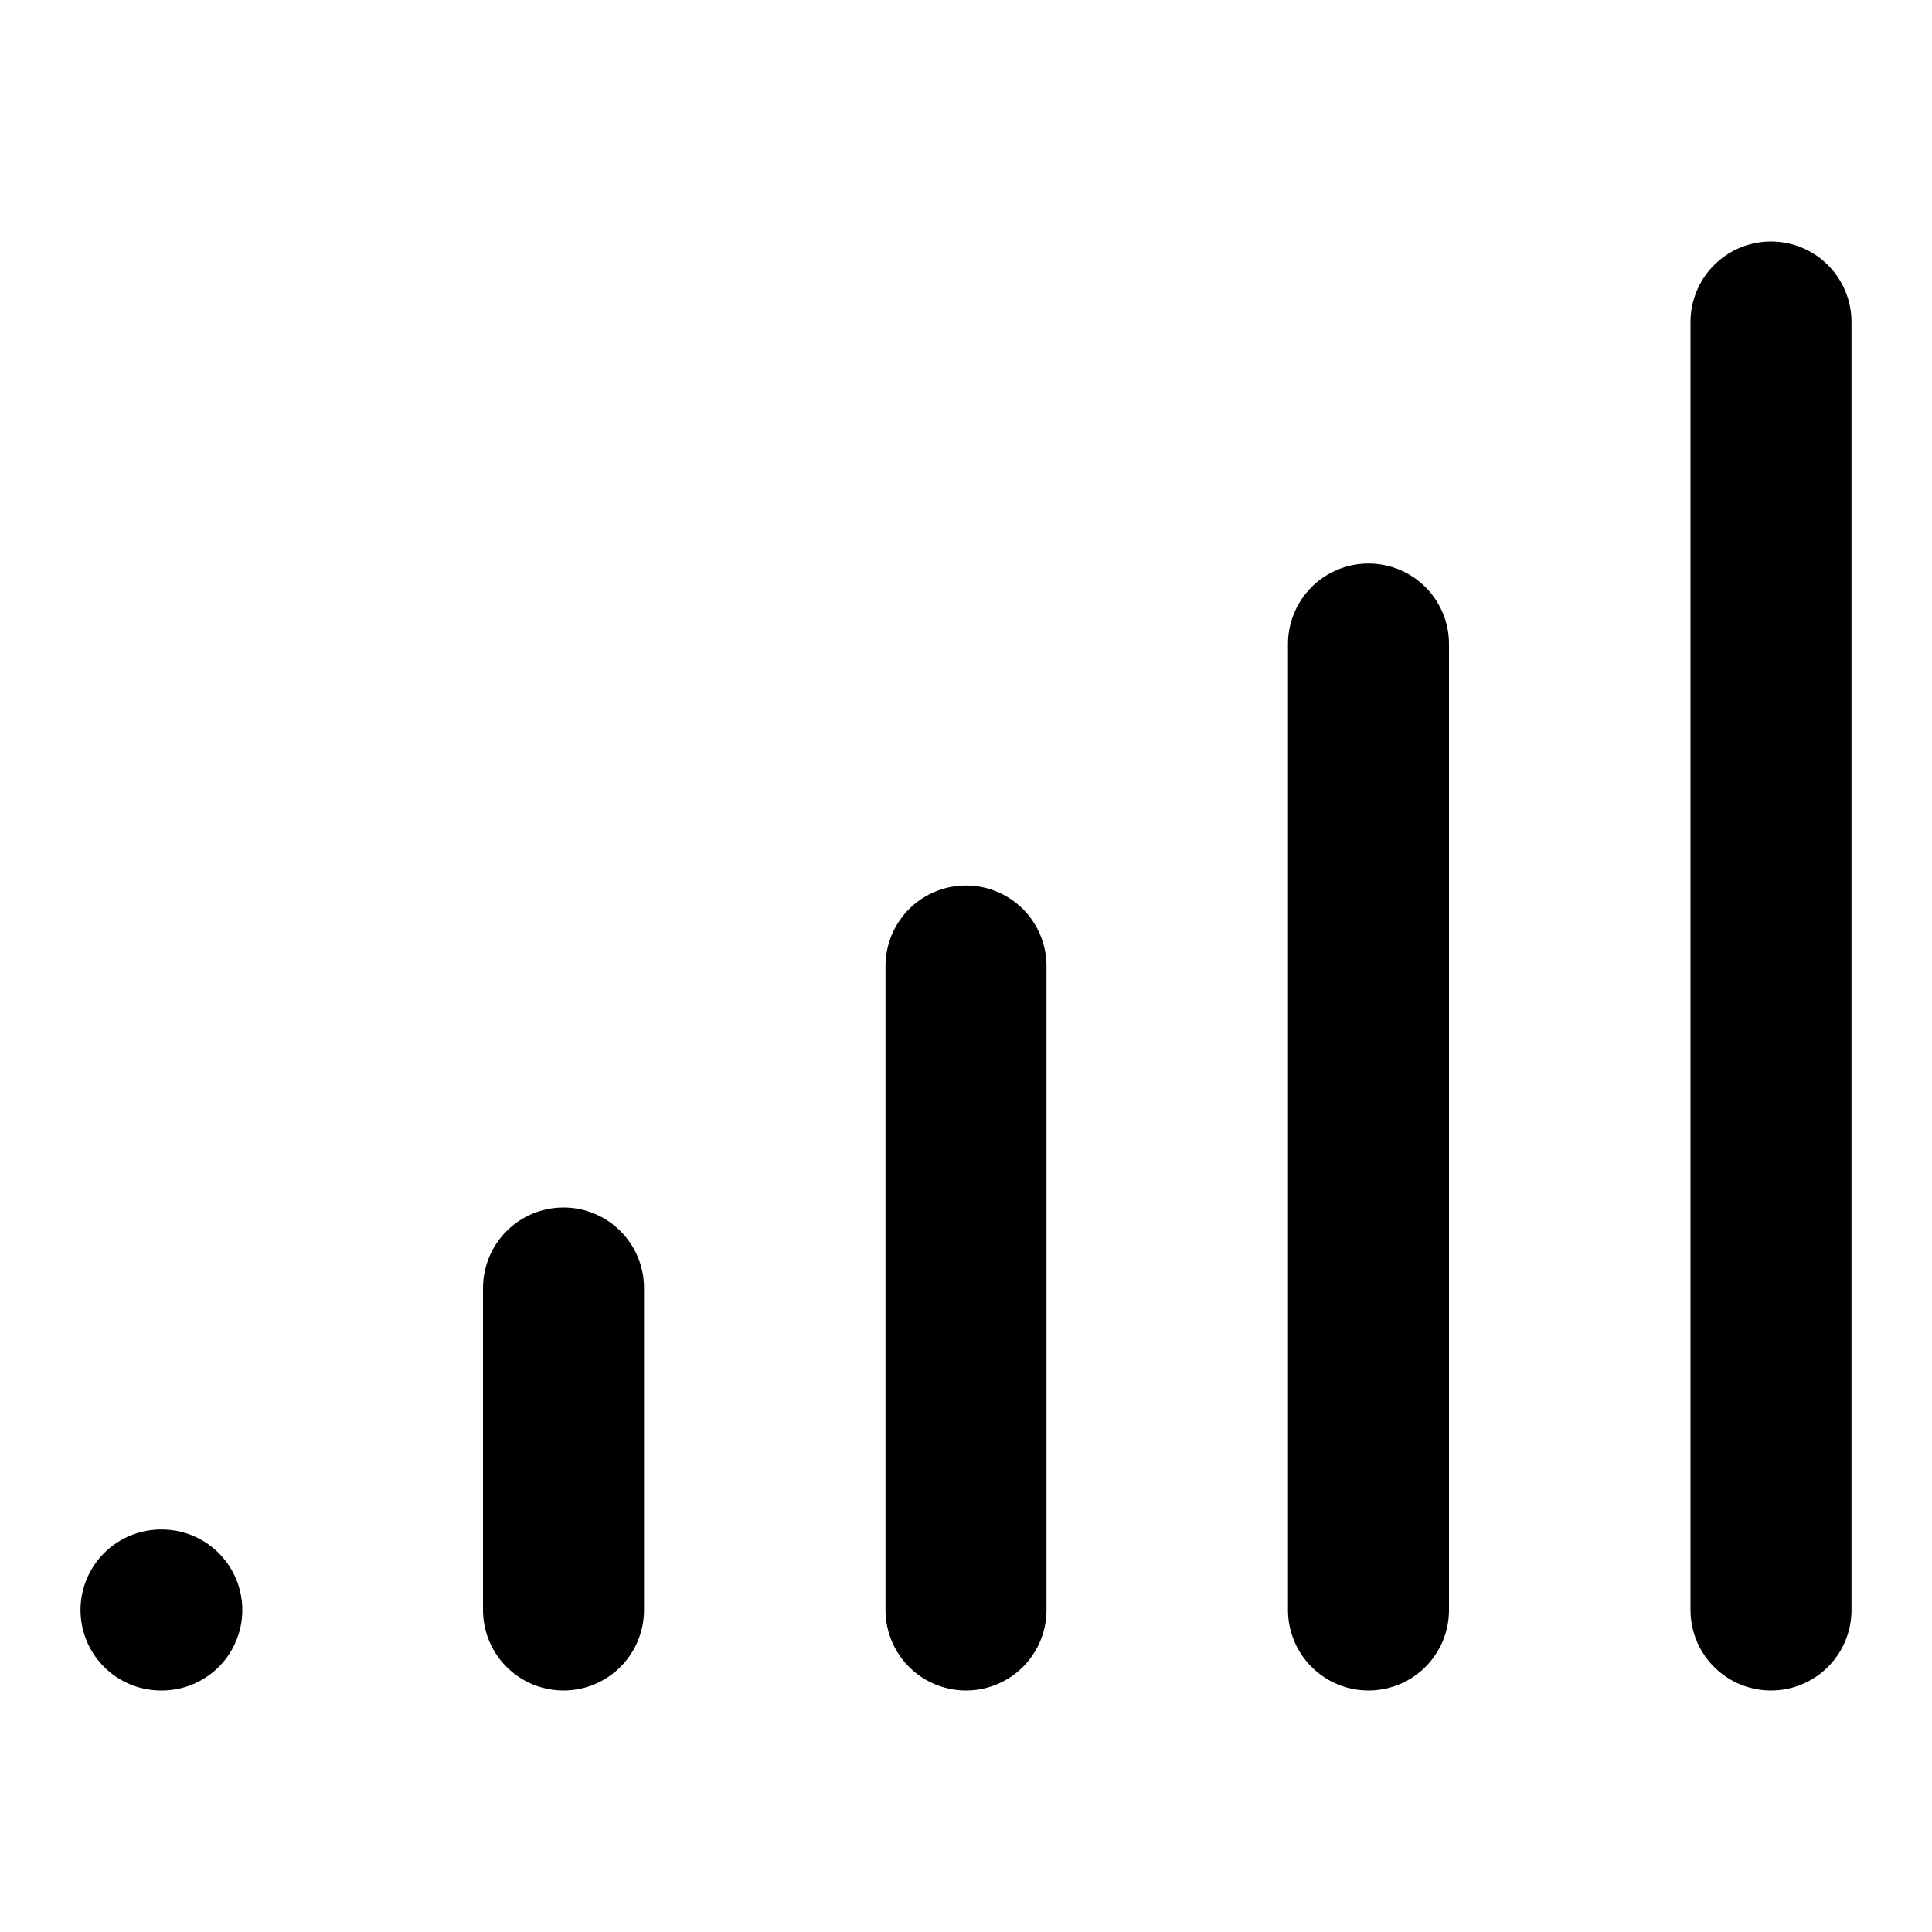
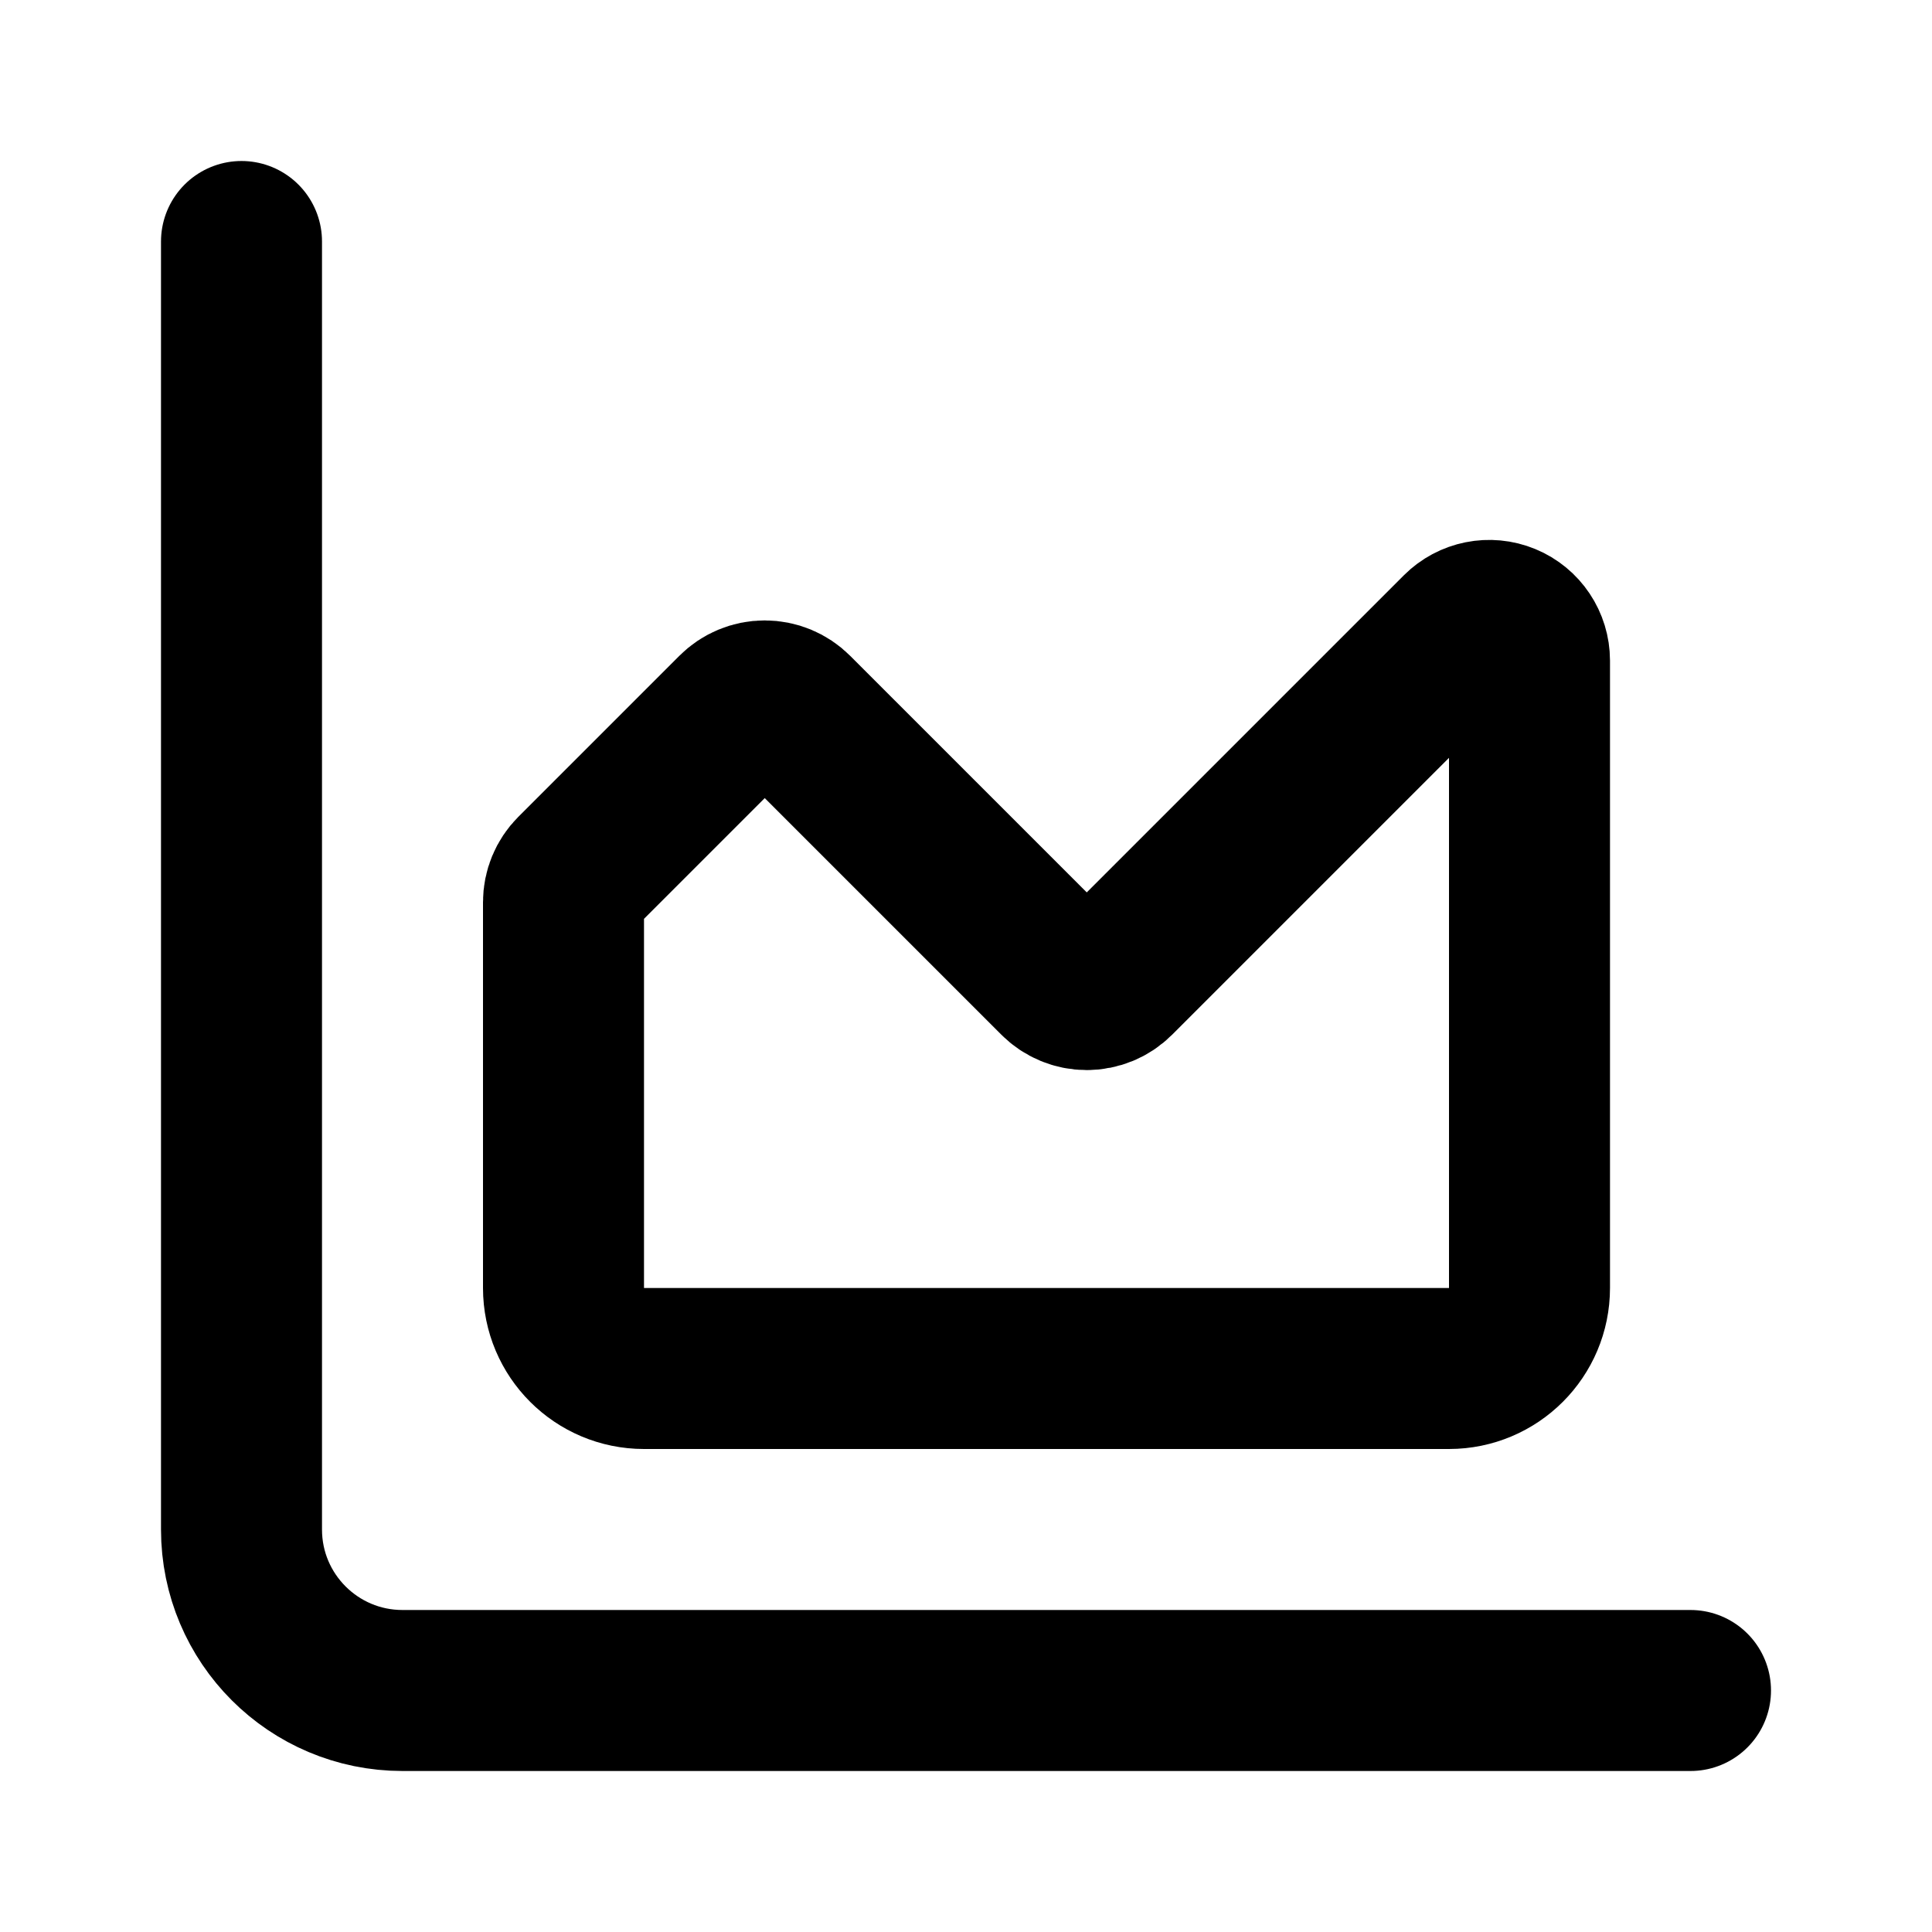
<svg xmlns="http://www.w3.org/2000/svg" width="24" height="24" viewBox="0 0 24 24" fill="none" stroke="currentColor" stroke-width="2" stroke-linecap="round" stroke-linejoin="round">
-   <path d="M2 20h.01" class="accent" />
-   <path d="M7 20v-4" class="accent" />
-   <path d="M12 20v-8" />
-   <path d="M17 20V8" />
-   <path d="M22 4v16" />
+   <path d="M3 3v16a2 2 0 0 0 2 2h16" />
+   <path d="M7 11.207a.5.5 0 0 1 .146-.353l2-2a.5.5 0 0 1 .708 0l3.292 3.292a.5.5 0 0 0 .708 0l4.292-4.292a.5.5 0 0 1 .854.353V16a1 1 0 0 1-1 1H8a1 1 0 0 1-1-1z" />
</svg>
